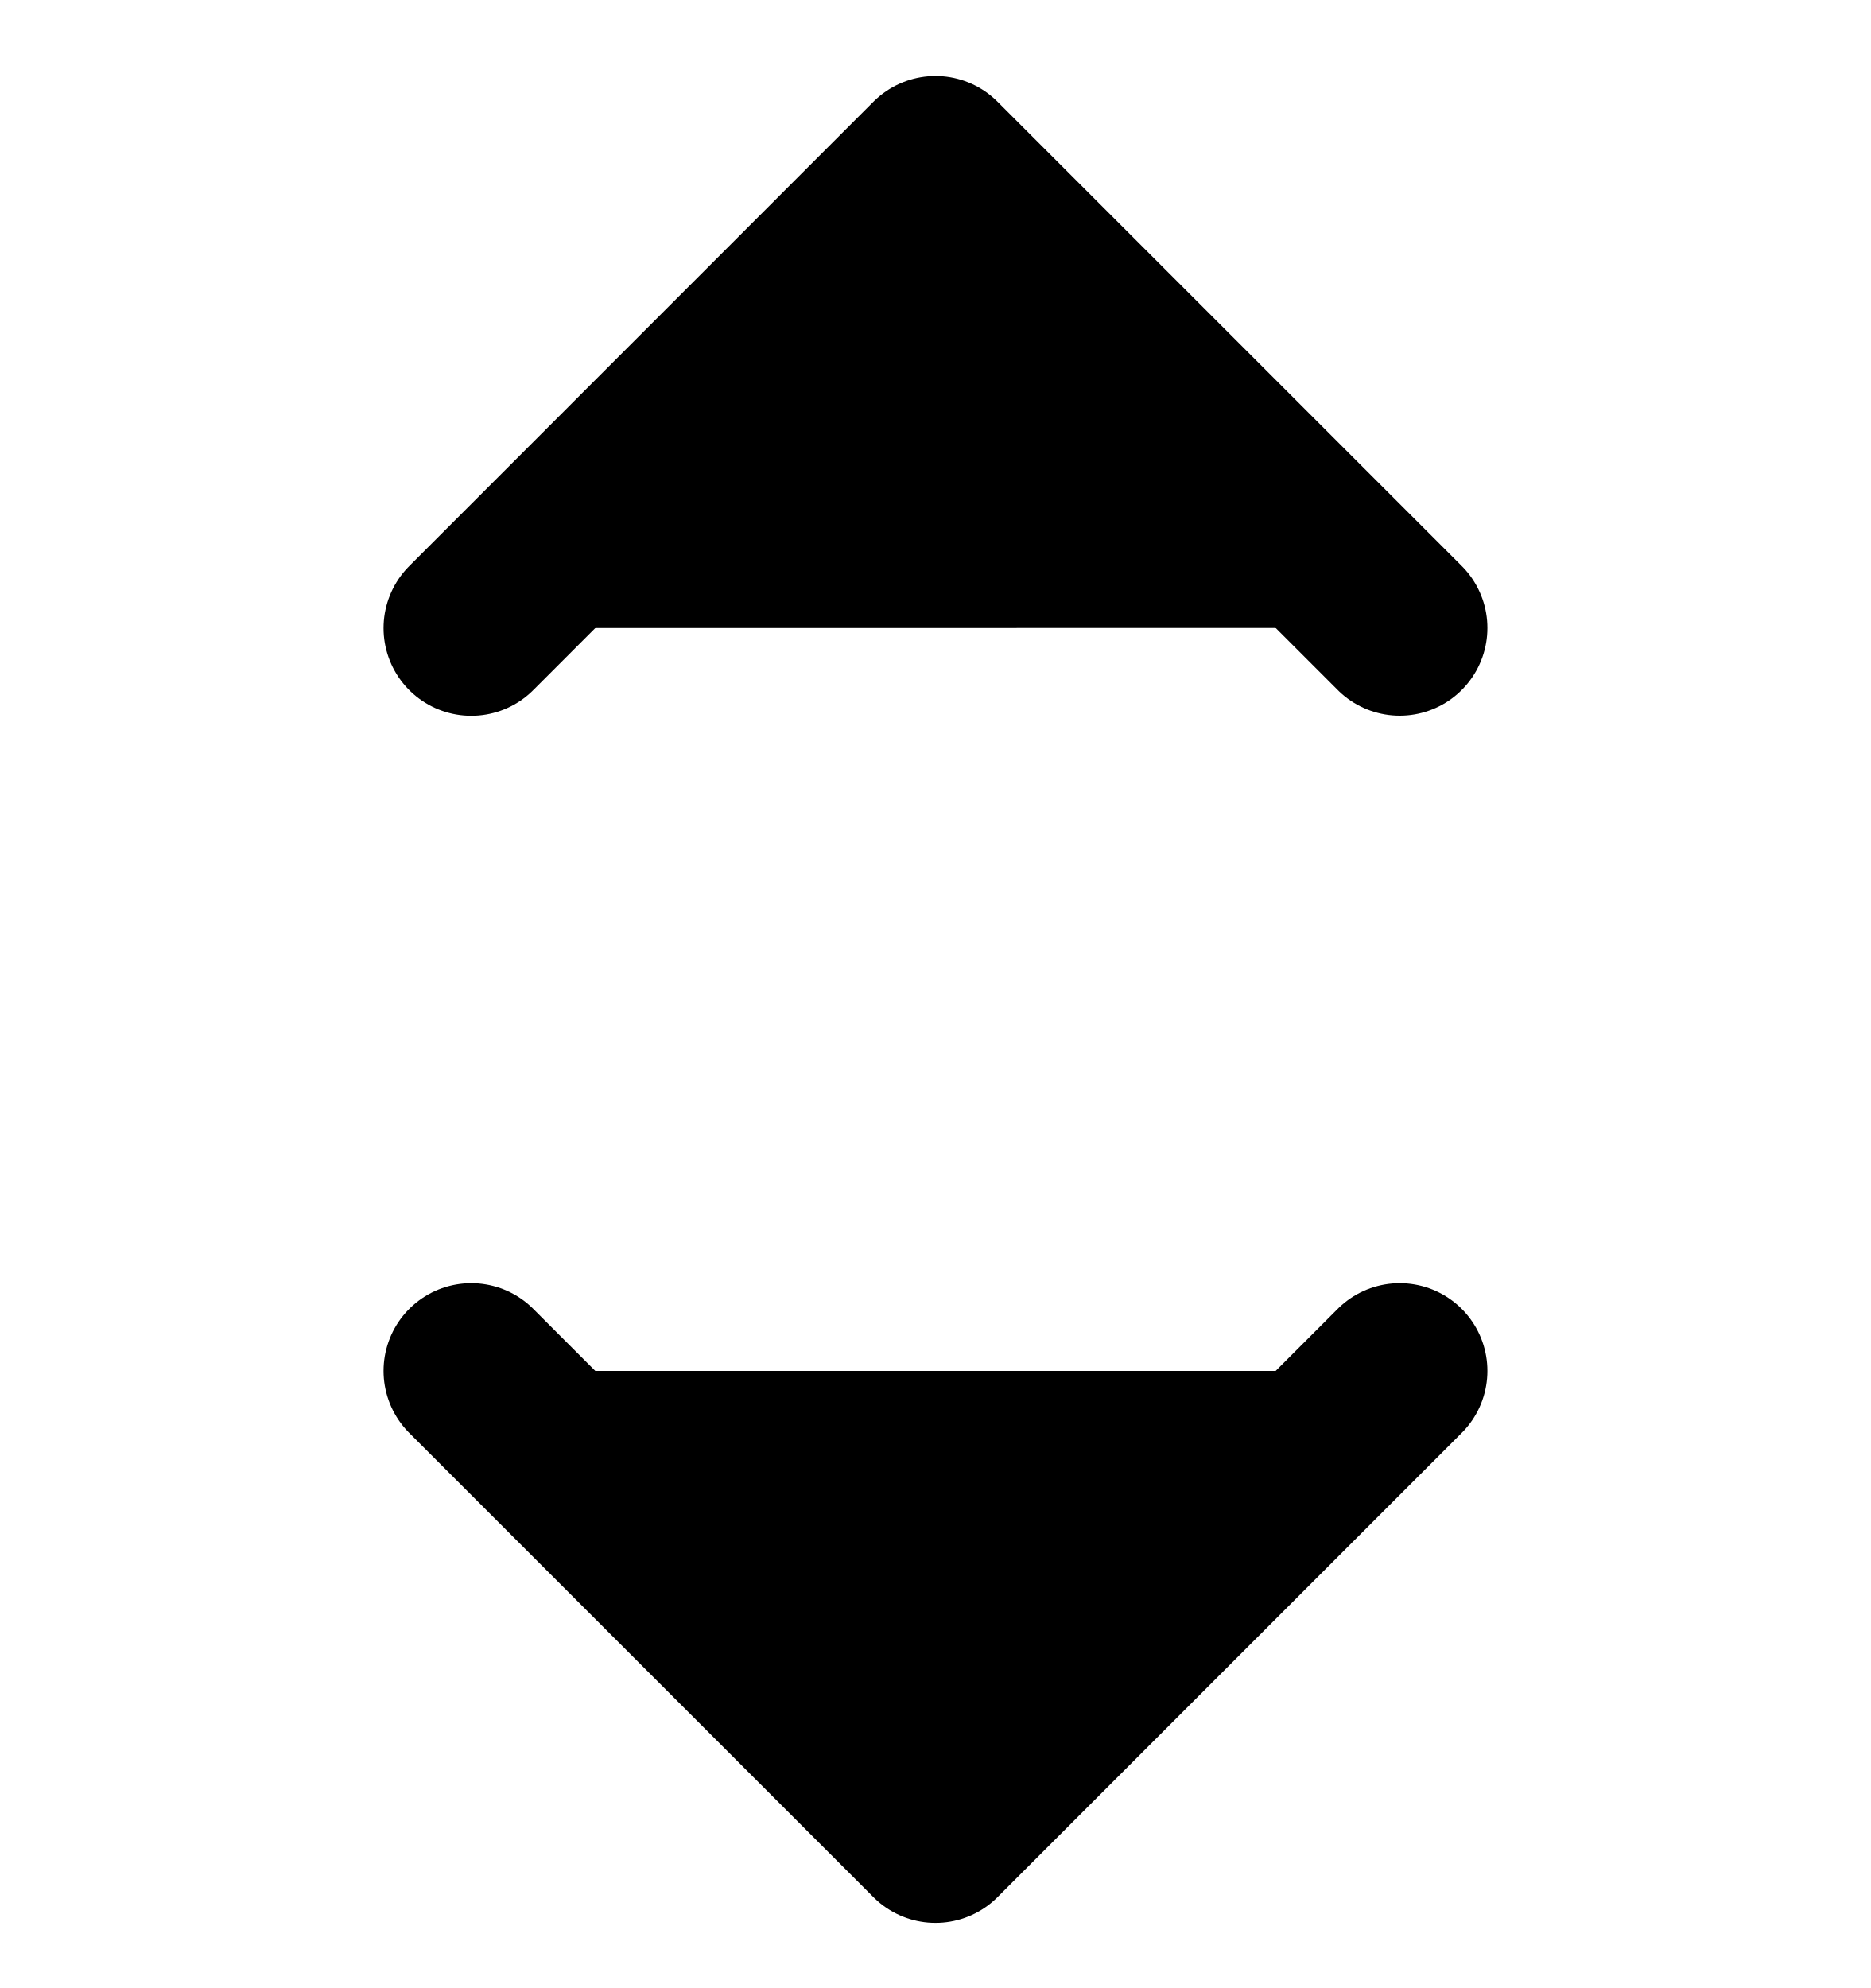
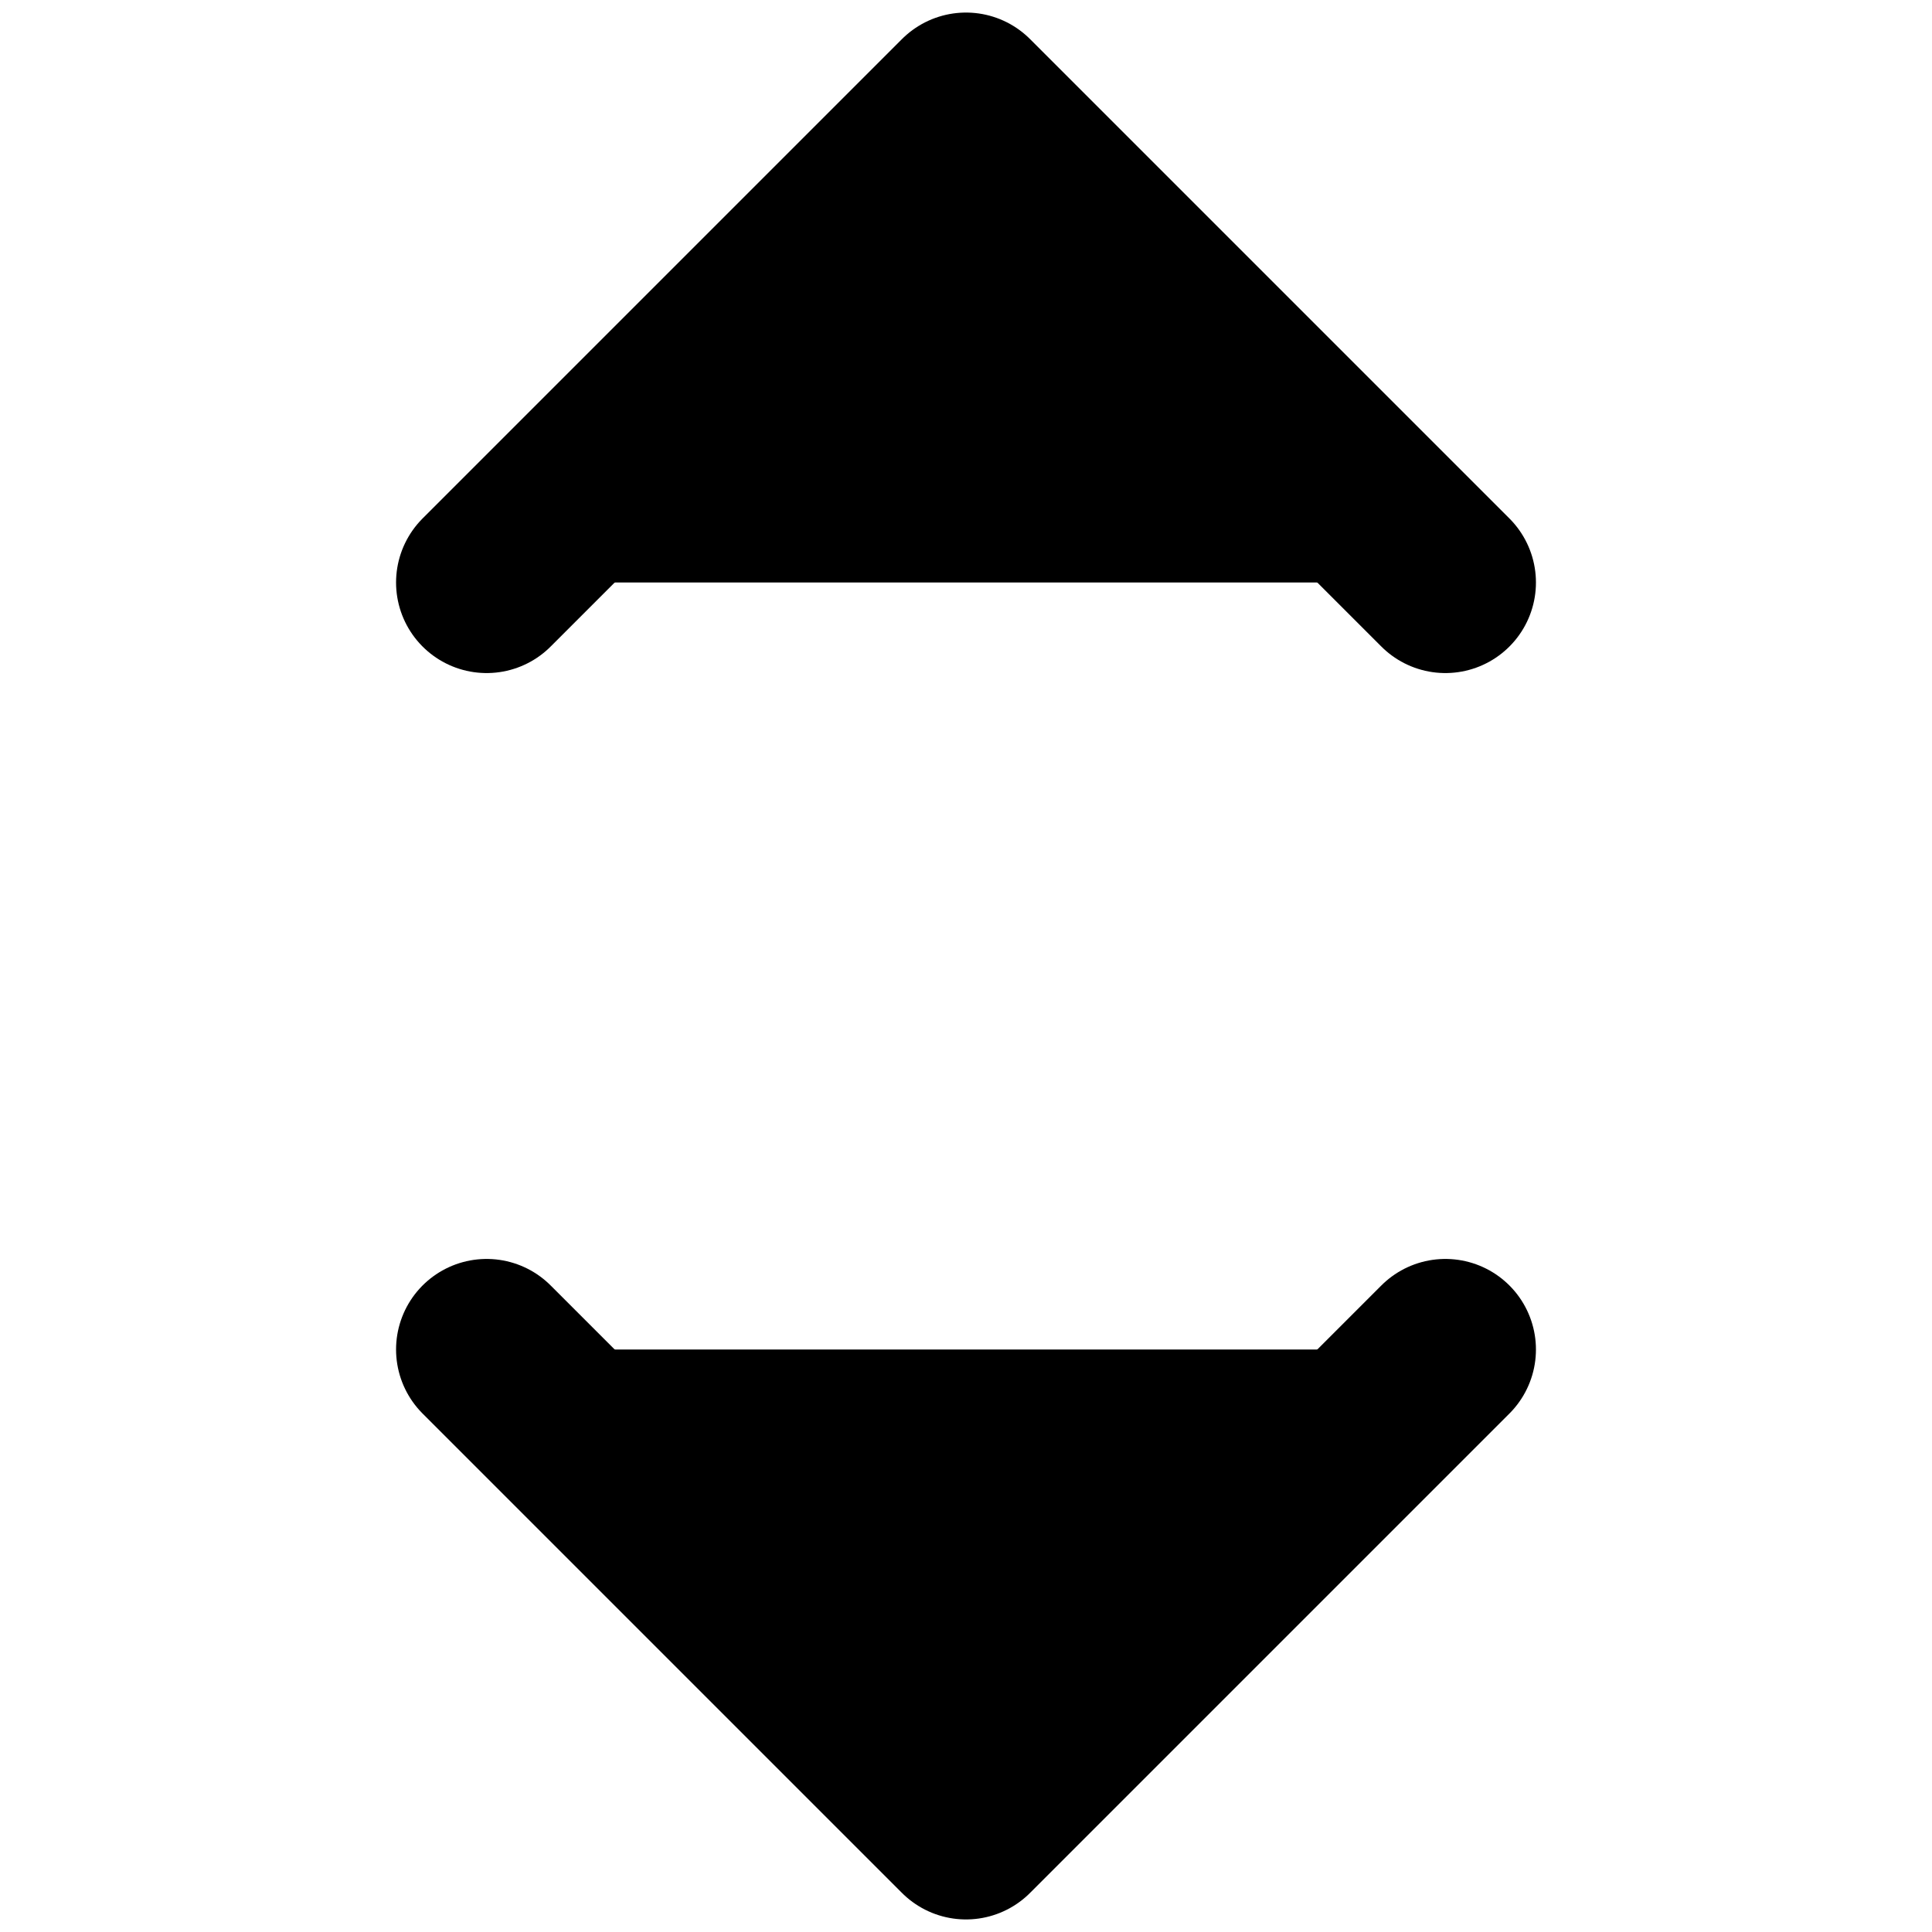
- <svg viewBox="0 0 16 17">
-   <g clip-path="url(#a)">
-     <path stroke="currentColor" stroke-linecap="round" stroke-linejoin="round" stroke-width="1.5" d="M4.03 11.723 8 15.693l3.97-3.97M4.03 5.371 8 1.4l3.97 3.97" />
-   </g>
-   <defs>
-     <clipPath id="a">
-       <path d="M0 0h16v16H0z" transform="translate(0 .547)" />
-     </clipPath>
-   </defs>
+ <svg xmlns="http://www.w3.org/2000/svg" width="16" height="16" viewBox="0 0 16 16">
+   <path stroke="currentColor" stroke-linecap="round" stroke-linejoin="round" stroke-width="1.5" d="M4.03 11.176 8 15.146l3.97-3.97M4.03 4.824 8 .854l3.97 3.97" />
</svg>
